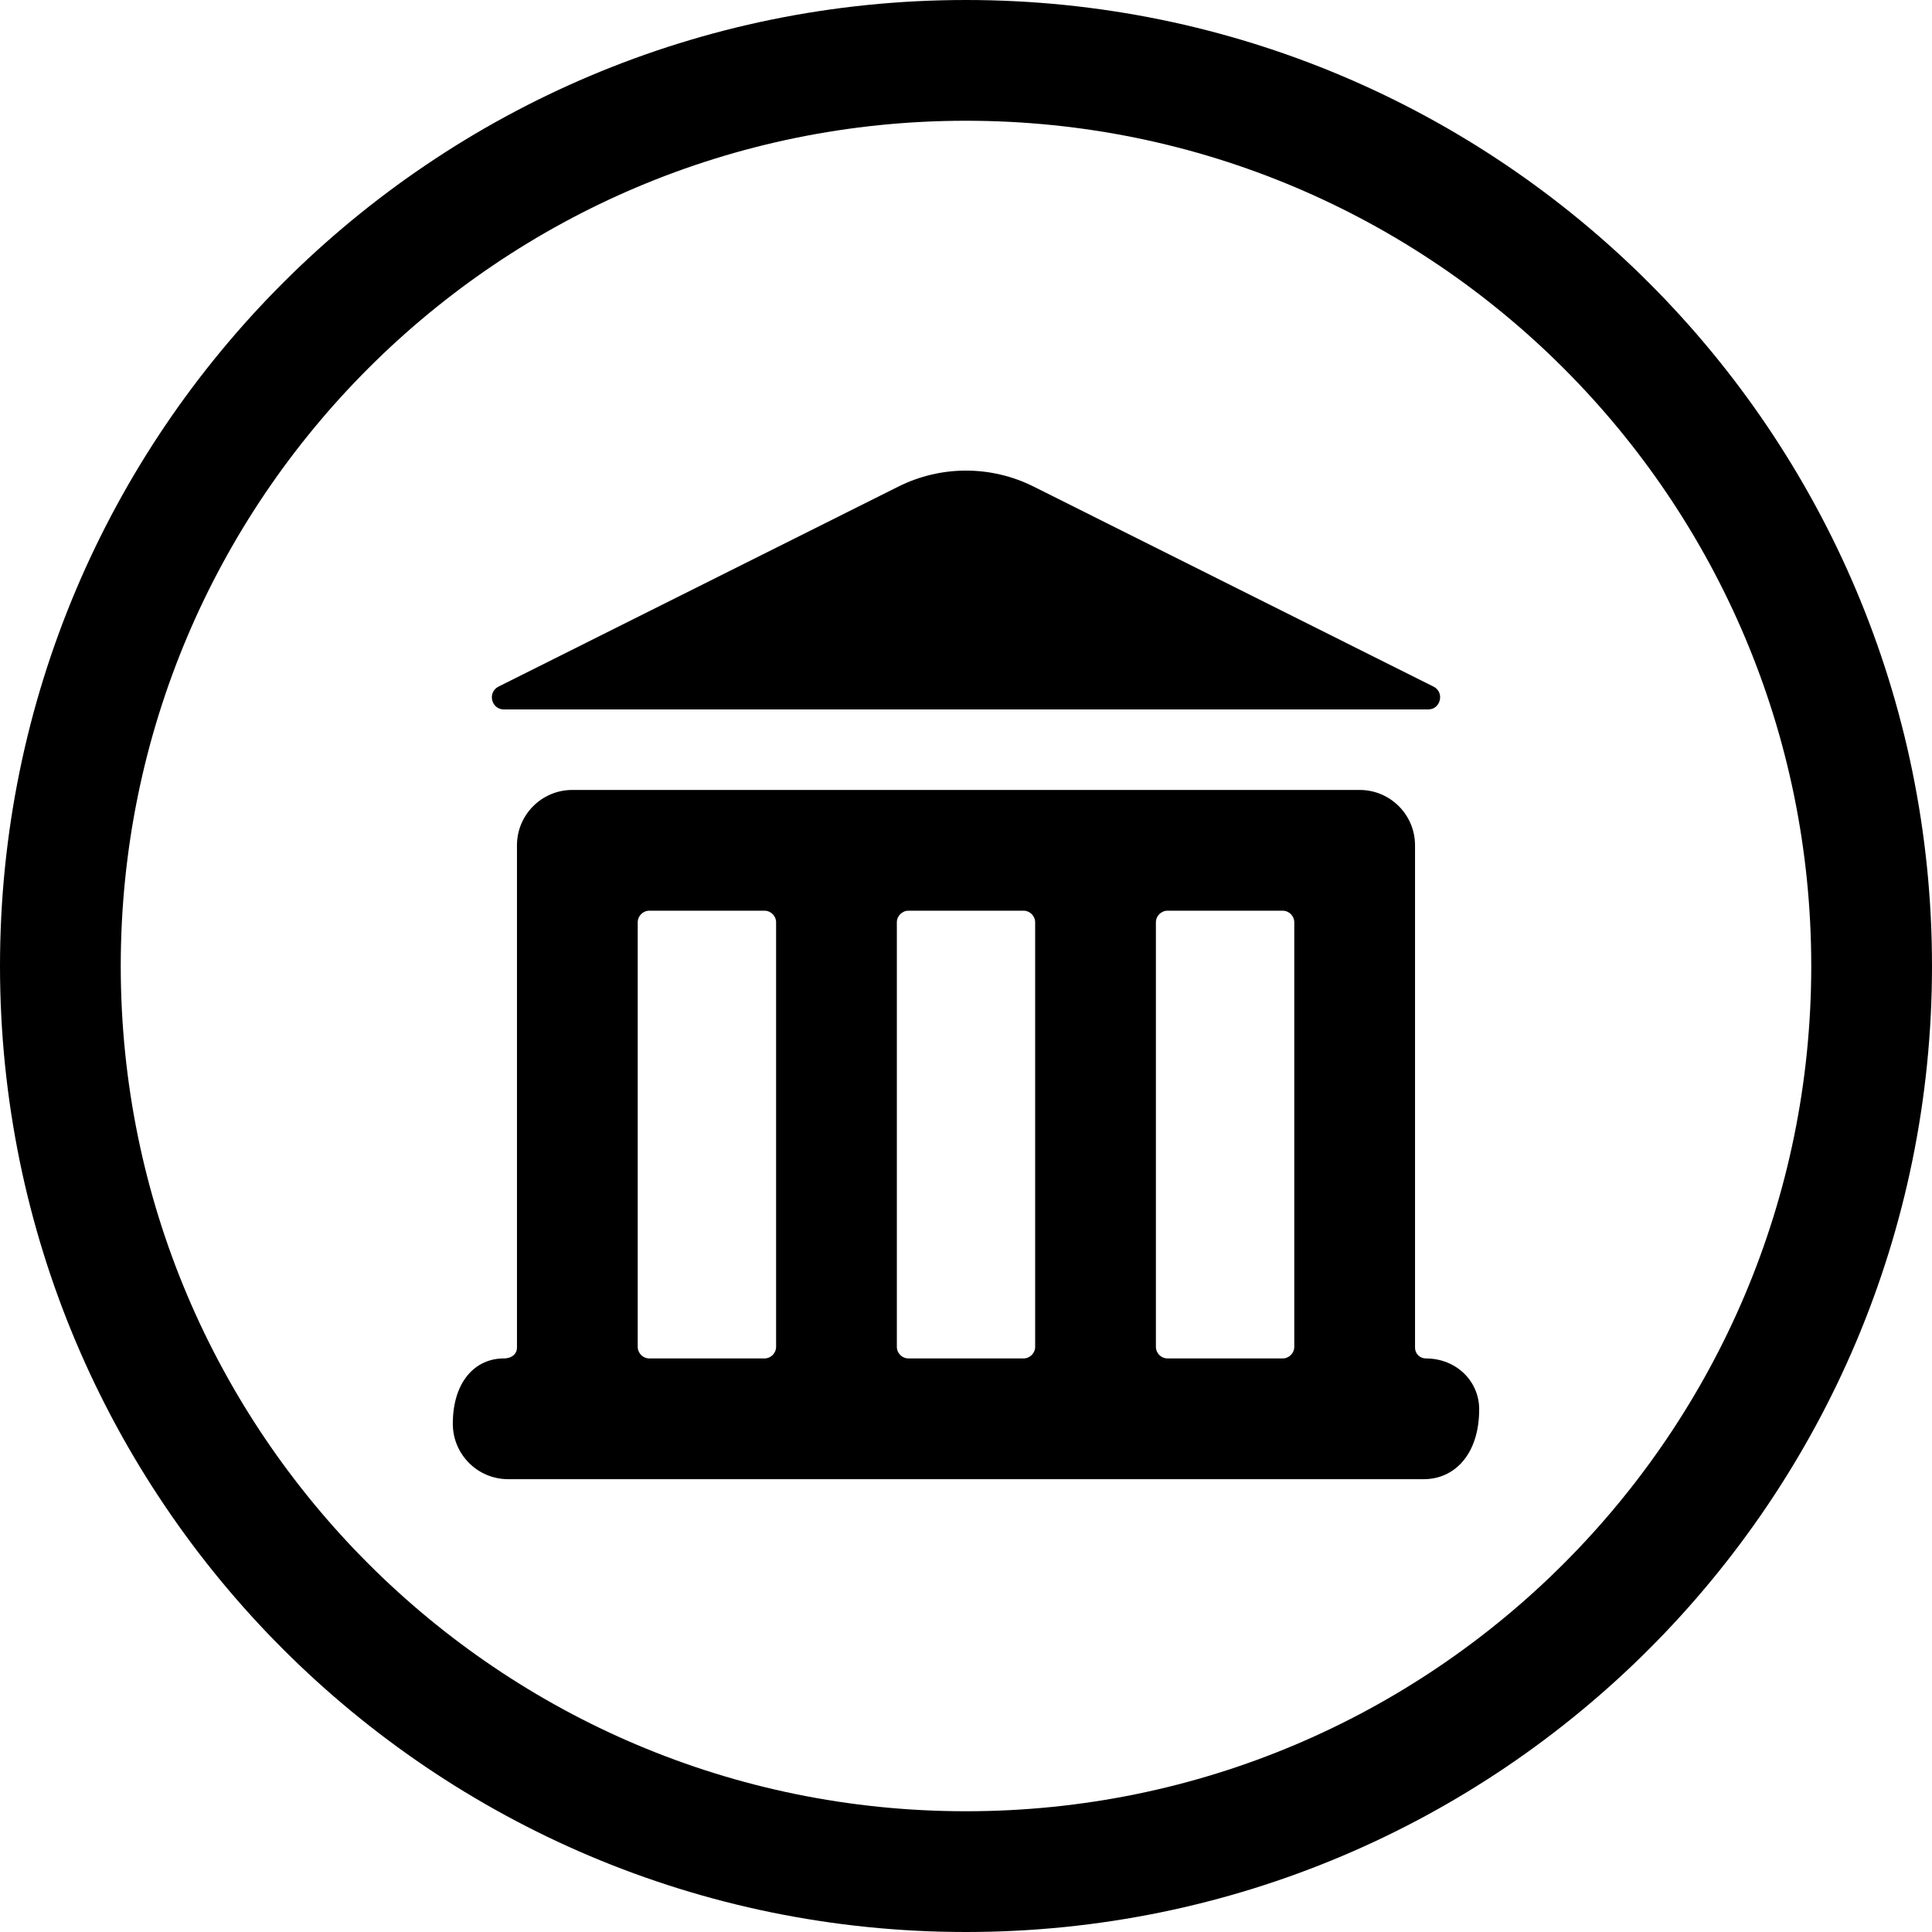
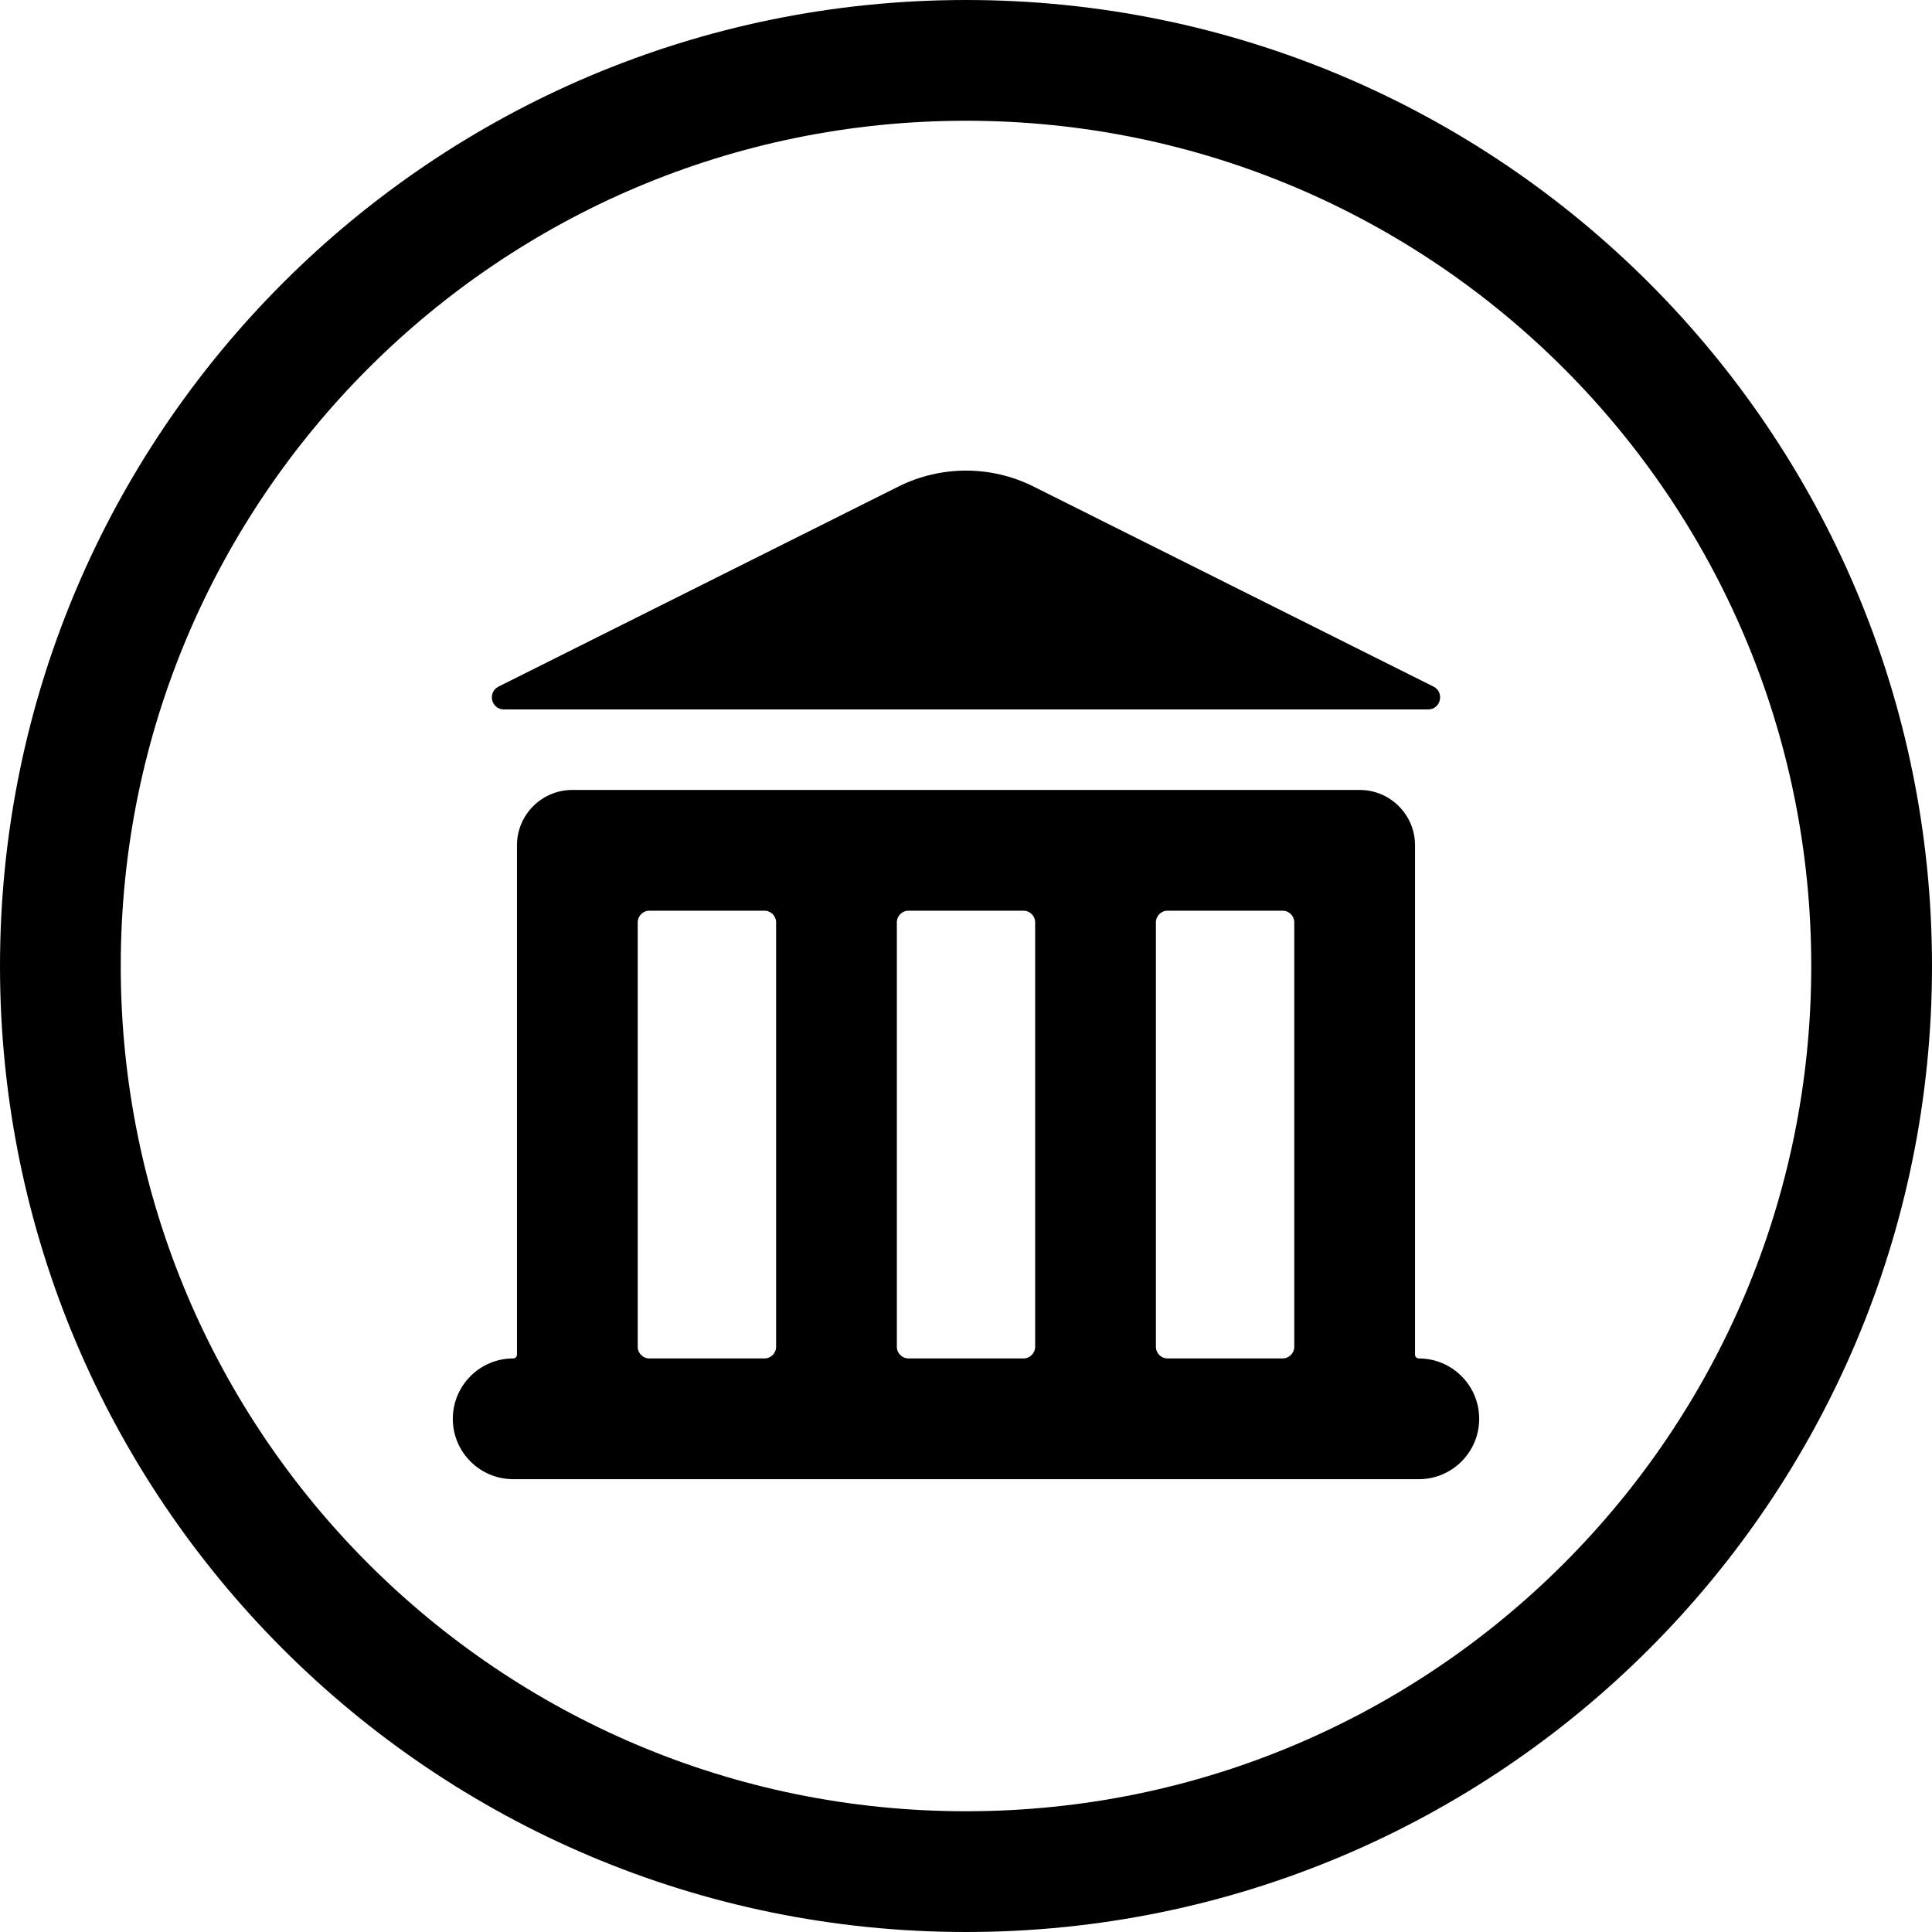
<svg xmlns="http://www.w3.org/2000/svg" width="24" height="24" viewBox="0 0 24 24">
  <circle cx="12" cy="12" r="11.25" fill="none" stroke="currentColor" stroke-width="1.5" />
-   <path fill="currentColor" d="M6.193 8.529L11.161 6.044C11.689 5.78 12.311 5.78 12.839 6.044L17.807 8.529C17.948 8.6 17.898 8.813 17.74 8.813L6.26 8.813C6.102 8.813 6.052 8.6 6.193 8.529ZM7.11 9.813L16.89 9.813C17.27 9.813 17.578 10.121 17.578 10.501L17.578 16.742C17.578 16.815 17.638 16.875 17.711 16.875C18.092 16.875 18.375 17.158 18.375 17.507C18.375 18.067 18.067 18.375 17.687 18.375L6.313 18.375C5.933 18.375 5.625 18.067 5.625 17.687C5.625 17.158 5.908 16.875 6.257 16.875C6.362 16.875 6.422 16.815 6.422 16.742L6.422 10.501C6.422 10.121 6.73 9.813 7.11 9.813ZM15.933 11.313L14.504 11.313C14.424 11.313 14.359 11.378 14.359 11.458L14.359 16.73C14.359 16.81 14.424 16.875 14.504 16.875L15.933 16.875C16.013 16.875 16.078 16.81 16.078 16.73L16.078 11.458C16.078 11.378 16.013 11.313 15.933 11.313ZM12.714 11.313L11.286 11.313C11.206 11.313 11.141 11.378 11.141 11.458L11.141 16.73C11.141 16.81 11.206 16.875 11.286 16.875L12.714 16.875C12.794 16.875 12.859 16.81 12.859 16.73L12.859 11.458C12.859 11.378 12.794 11.313 12.714 11.313ZM9.496 11.313L8.067 11.313C7.987 11.313 7.922 11.378 7.922 11.458L7.922 16.73C7.922 16.81 7.987 16.875 8.067 16.875L9.496 16.875C9.576 16.875 9.641 16.81 9.641 16.73L9.641 11.458C9.641 11.378 9.576 11.313 9.496 11.313Z" />
+   <path fill="currentColor" d="M6.193 8.529L11.161 6.044C11.689 5.78 12.311 5.78 12.839 6.044L17.807 8.529C17.948 8.6 17.898 8.813 17.74 8.813L6.26 8.813C6.102 8.813 6.052 8.6 6.193 8.529ZM7.11 9.813L16.89 9.813C17.27 9.813 17.578 10.121 17.578 10.501L17.578 16.828C17.578 16.854 17.599 16.875 17.625 16.875C18.039 16.875 18.375 17.211 18.375 17.625C18.375 18.039 18.039 18.375 17.625 18.375L6.375 18.375C5.961 18.375 5.625 18.039 5.625 17.625C5.625 17.211 5.961 16.875 6.375 16.875C6.401 16.875 6.422 16.854 6.422 16.828L6.422 10.501C6.422 10.121 6.73 9.813 7.11 9.813ZM15.933 11.313L14.504 11.313C14.424 11.313 14.359 11.378 14.359 11.458L14.359 16.73C14.359 16.81 14.424 16.875 14.504 16.875L15.933 16.875C16.013 16.875 16.078 16.81 16.078 16.73L16.078 11.458C16.078 11.378 16.013 11.313 15.933 11.313ZM12.714 11.313L11.286 11.313C11.206 11.313 11.141 11.378 11.141 11.458L11.141 16.73C11.141 16.81 11.206 16.875 11.286 16.875L12.714 16.875C12.794 16.875 12.859 16.81 12.859 16.73L12.859 11.458C12.859 11.378 12.794 11.313 12.714 11.313ZM9.496 11.313L8.067 11.313C7.987 11.313 7.922 11.378 7.922 11.458L7.922 16.73C7.922 16.81 7.987 16.875 8.067 16.875L9.496 16.875C9.576 16.875 9.641 16.81 9.641 16.73L9.641 11.458C9.641 11.378 9.576 11.313 9.496 11.313Z" />
</svg>
